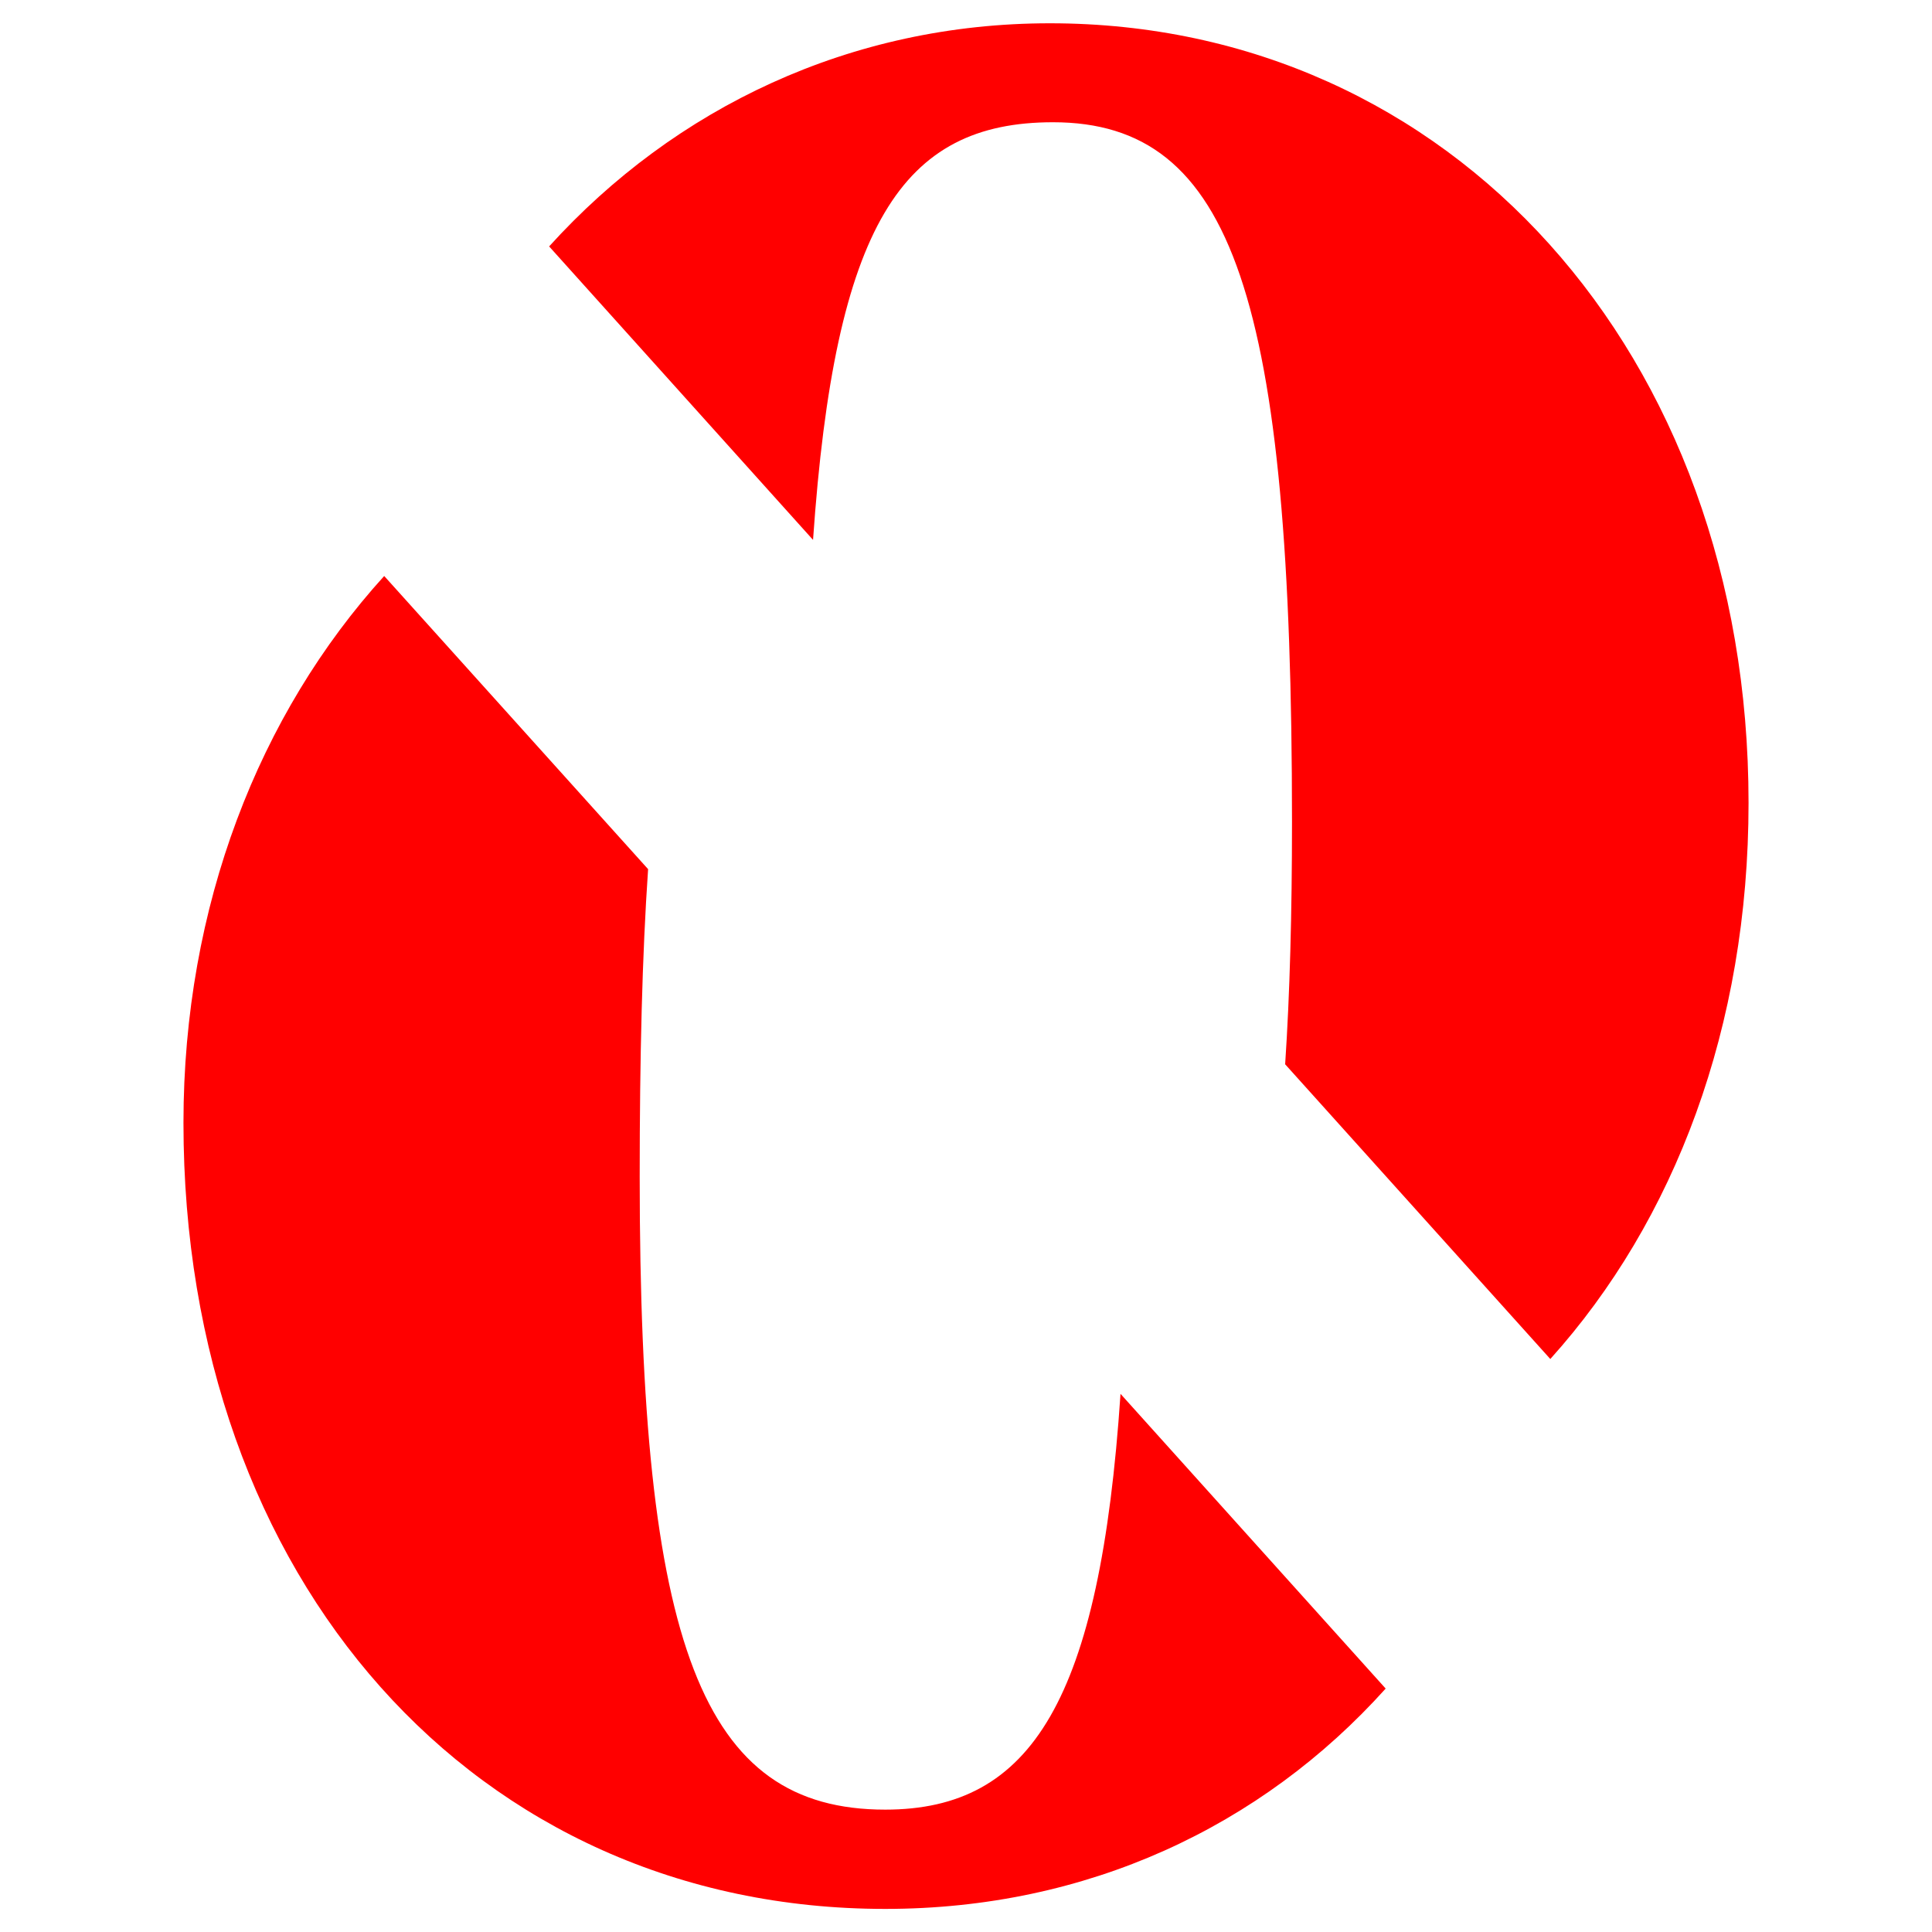
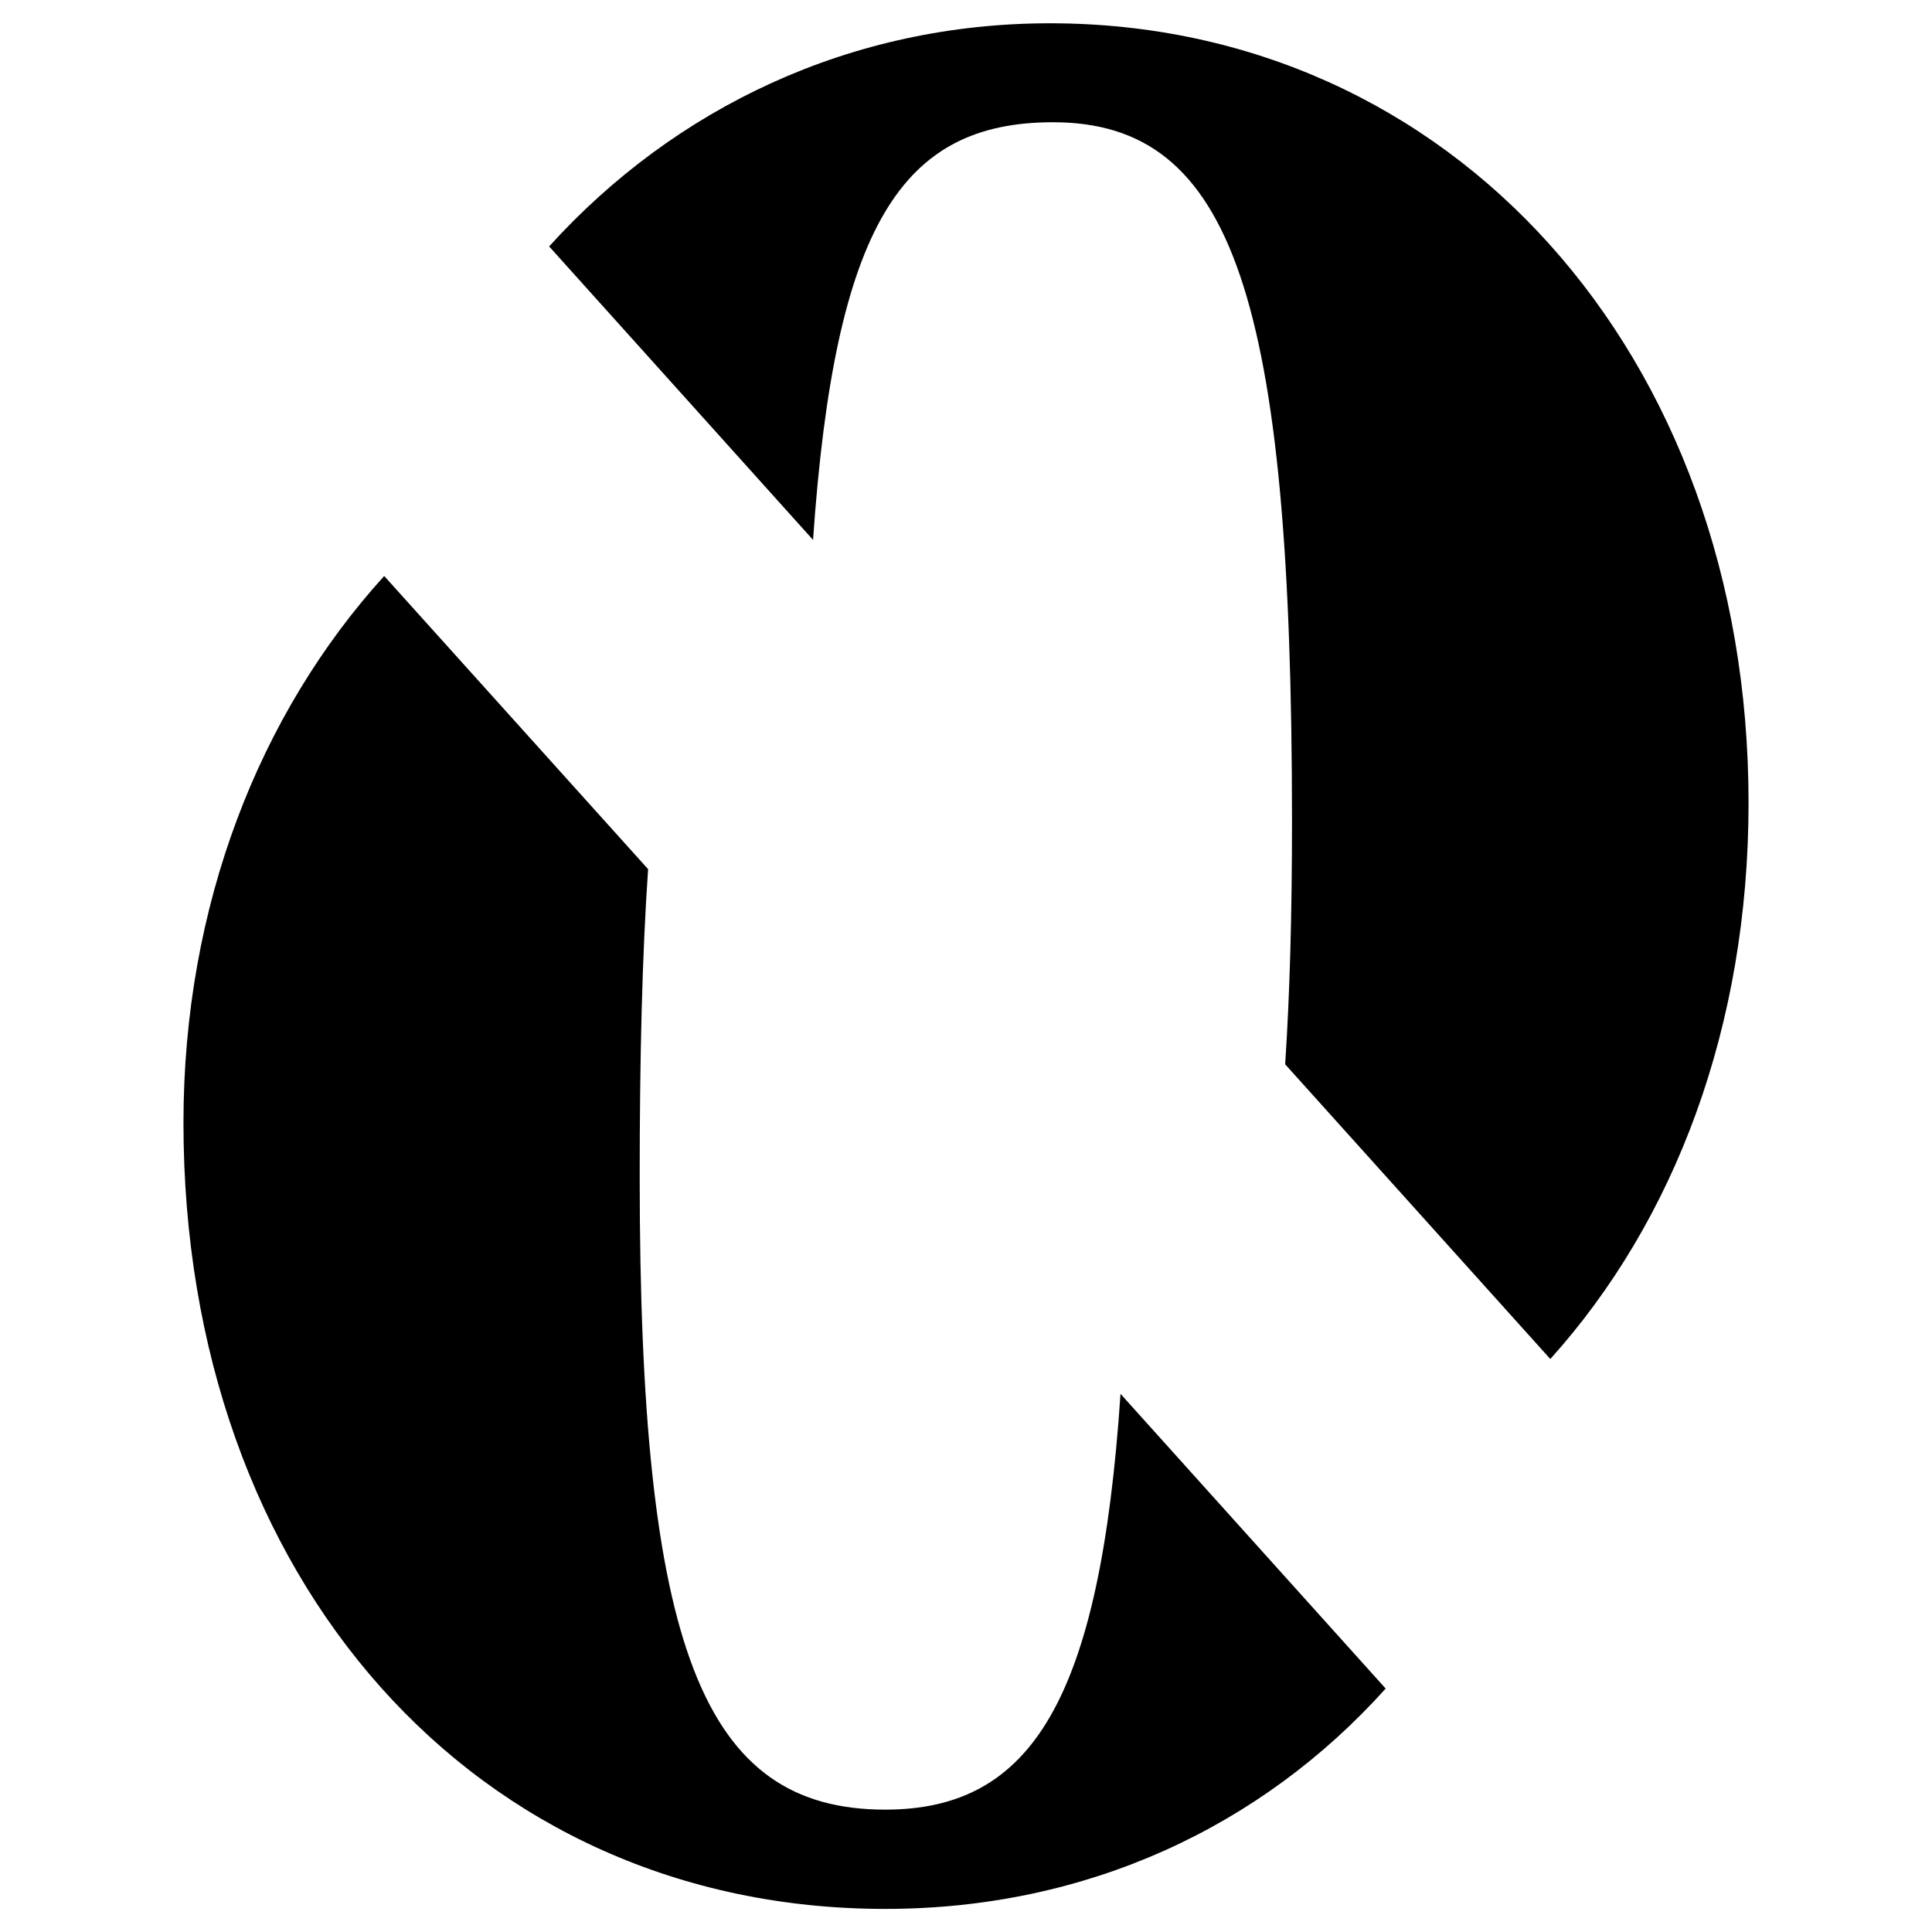
<svg xmlns="http://www.w3.org/2000/svg" width="6.208mm" height="6.208mm" viewBox="0 0 6.208 6.208" version="1.1" id="svg5">
  <defs id="defs2" />
+   <style>
+      		@keyframes h {
+      		  0%   {fill:red;}
+      		  25%  {fill:firebrick;}
+      		  50%  {fill:crimson;}
+      		  75%  {fill:coral;}
+      		  100% {fill:orangered;}
+      		}
+      	</style>
  <g id="layer1" transform="translate(0.005,0.005)">
-     <text xml:space="preserve" style="font-style:normal;font-variant:normal;font-weight:bold;font-stretch:normal;font-size:7.938px;line-height:1.25;font-family:'Nimbus Roman';-inkscape-font-specification:'Nimbus Roman,  Bold';white-space:pre;inline-size:8.826;fill:#000000;fill-opacity:1;stroke:none;stroke-width:0.265" x="61.926" y="111.911" id="text906" />
    <g id="g36268" transform="translate(0.5845105,0.06981307)">
-       <path id="path36218" style="font-weight:bold;font-size:10.121px;line-height:1.25;font-family:'Nimbus Roman';-inkscape-font-specification:'Nimbus Roman,  Bold';fill:#ff0000;stroke-width:0.253" d="M 0.645,1.776 C 0.243,2.219 0,2.836 0,3.533 0,5.001 0.938,6.059 2.255,6.059 c 0.648,0 1.209,-0.264 1.608,-0.708 L 3.011,4.404 c -0.066,0.983 -0.285,1.336 -0.756,1.336 -0.589,0 -0.789,-0.524 -0.789,-2.033 0,-0.386 0.008,-0.713 0.027,-0.989 z" />
-       <path id="path36263" style="font-weight:bold;font-size:10.121px;line-height:1.25;font-family:'Nimbus Roman';-inkscape-font-specification:'Nimbus Roman,  Bold';fill:#ff0000;stroke-width:0.253" d="M 1.175,0.717 2.023,1.66 c 0.07,-1.012 0.285,-1.342 0.771,-1.342 0.579,0 0.768,0.565 0.768,2.248 0,0.295 -0.007,0.554 -0.022,0.779 L 4.392,4.292 C 4.792,3.848 5.029,3.224 5.029,2.505 5.029,1.058 4.071,0 2.784,0 2.144,0 1.579,0.271 1.175,0.717 Z" />
+       <path id="path36218" style="font-weight:bold;font-size:10.121px;line-height:1.25;font-family:'Nimbus Roman';-inkscape-font-specification:'Nimbus Roman,  Bold';animation: h 20s infinite linear;stroke-width:0.253" d="M 0.645,1.776 C 0.243,2.219 0,2.836 0,3.533 0,5.001 0.938,6.059 2.255,6.059 c 0.648,0 1.209,-0.264 1.608,-0.708 L 3.011,4.404 c -0.066,0.983 -0.285,1.336 -0.756,1.336 -0.589,0 -0.789,-0.524 -0.789,-2.033 0,-0.386 0.008,-0.713 0.027,-0.989 z" />
+       <path id="path36263" style="font-weight:bold;font-size:10.121px;line-height:1.25;font-family:'Nimbus Roman';-inkscape-font-specification:'Nimbus Roman,  Bold';animation: h 20s infinite linear;stroke-width:0.253" d="M 1.175,0.717 2.023,1.66 c 0.07,-1.012 0.285,-1.342 0.771,-1.342 0.579,0 0.768,0.565 0.768,2.248 0,0.295 -0.007,0.554 -0.022,0.779 L 4.392,4.292 C 4.792,3.848 5.029,3.224 5.029,2.505 5.029,1.058 4.071,0 2.784,0 2.144,0 1.579,0.271 1.175,0.717 Z" />
    </g>
  </g>
</svg>
